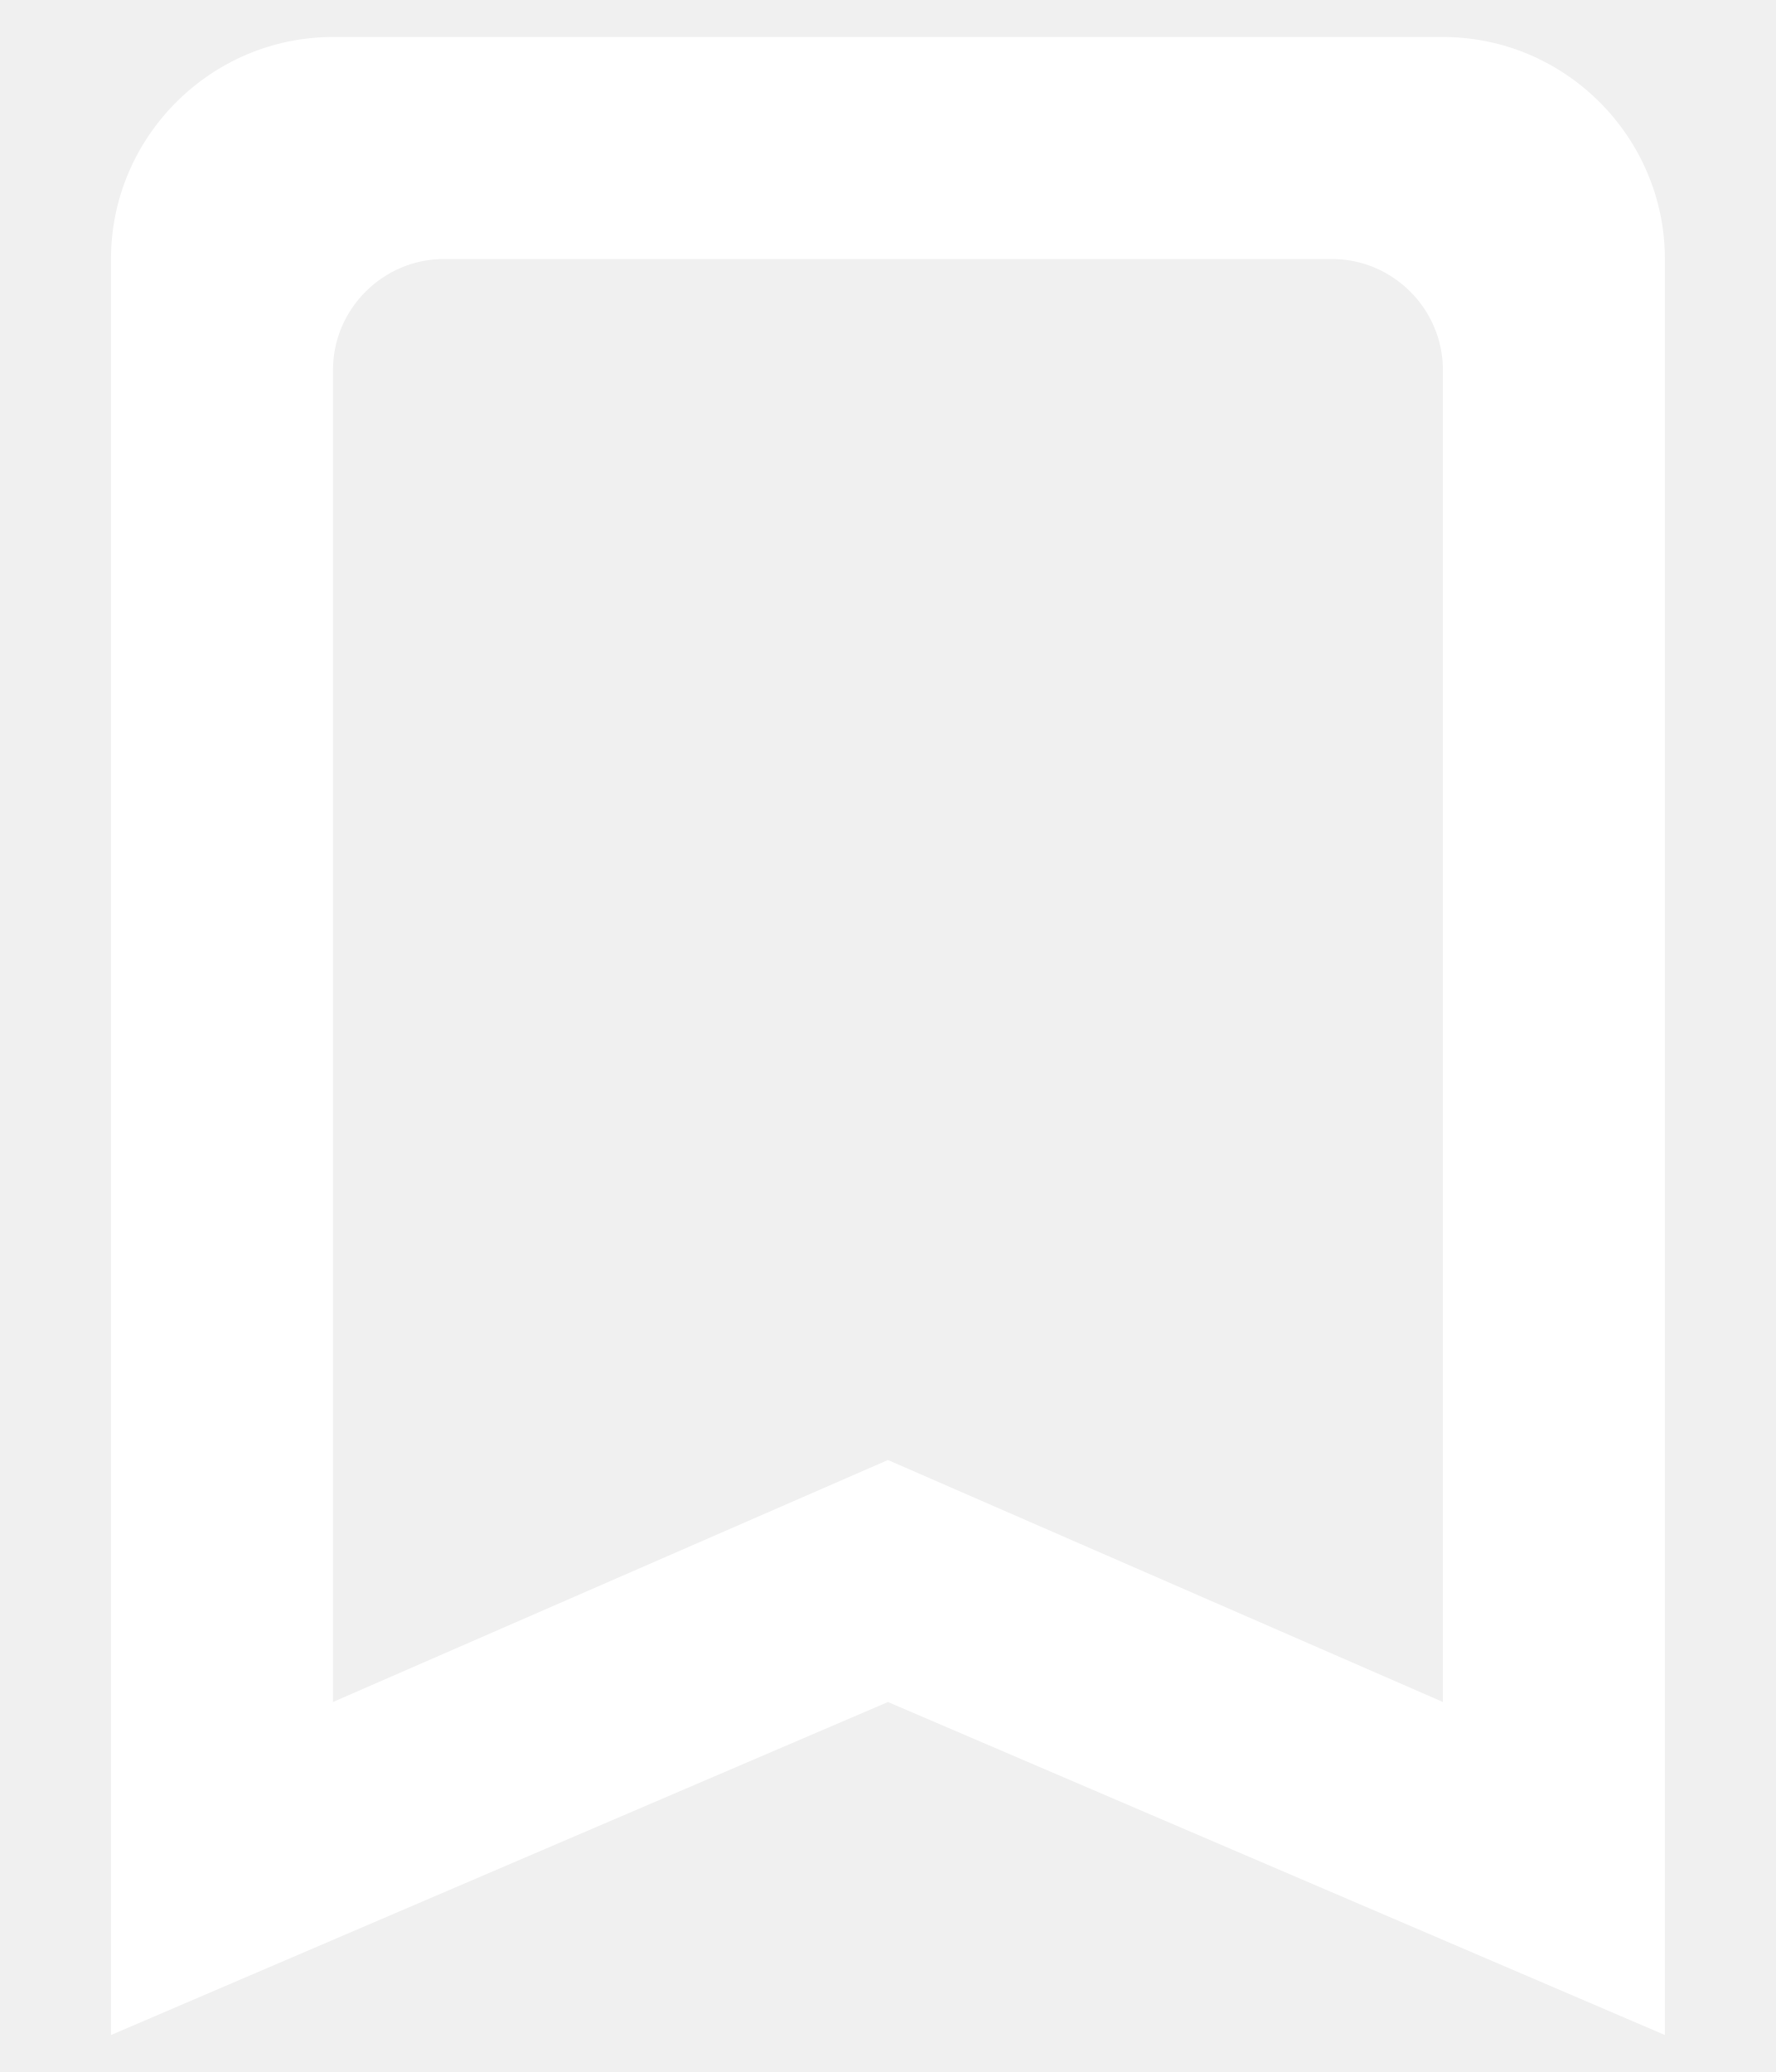
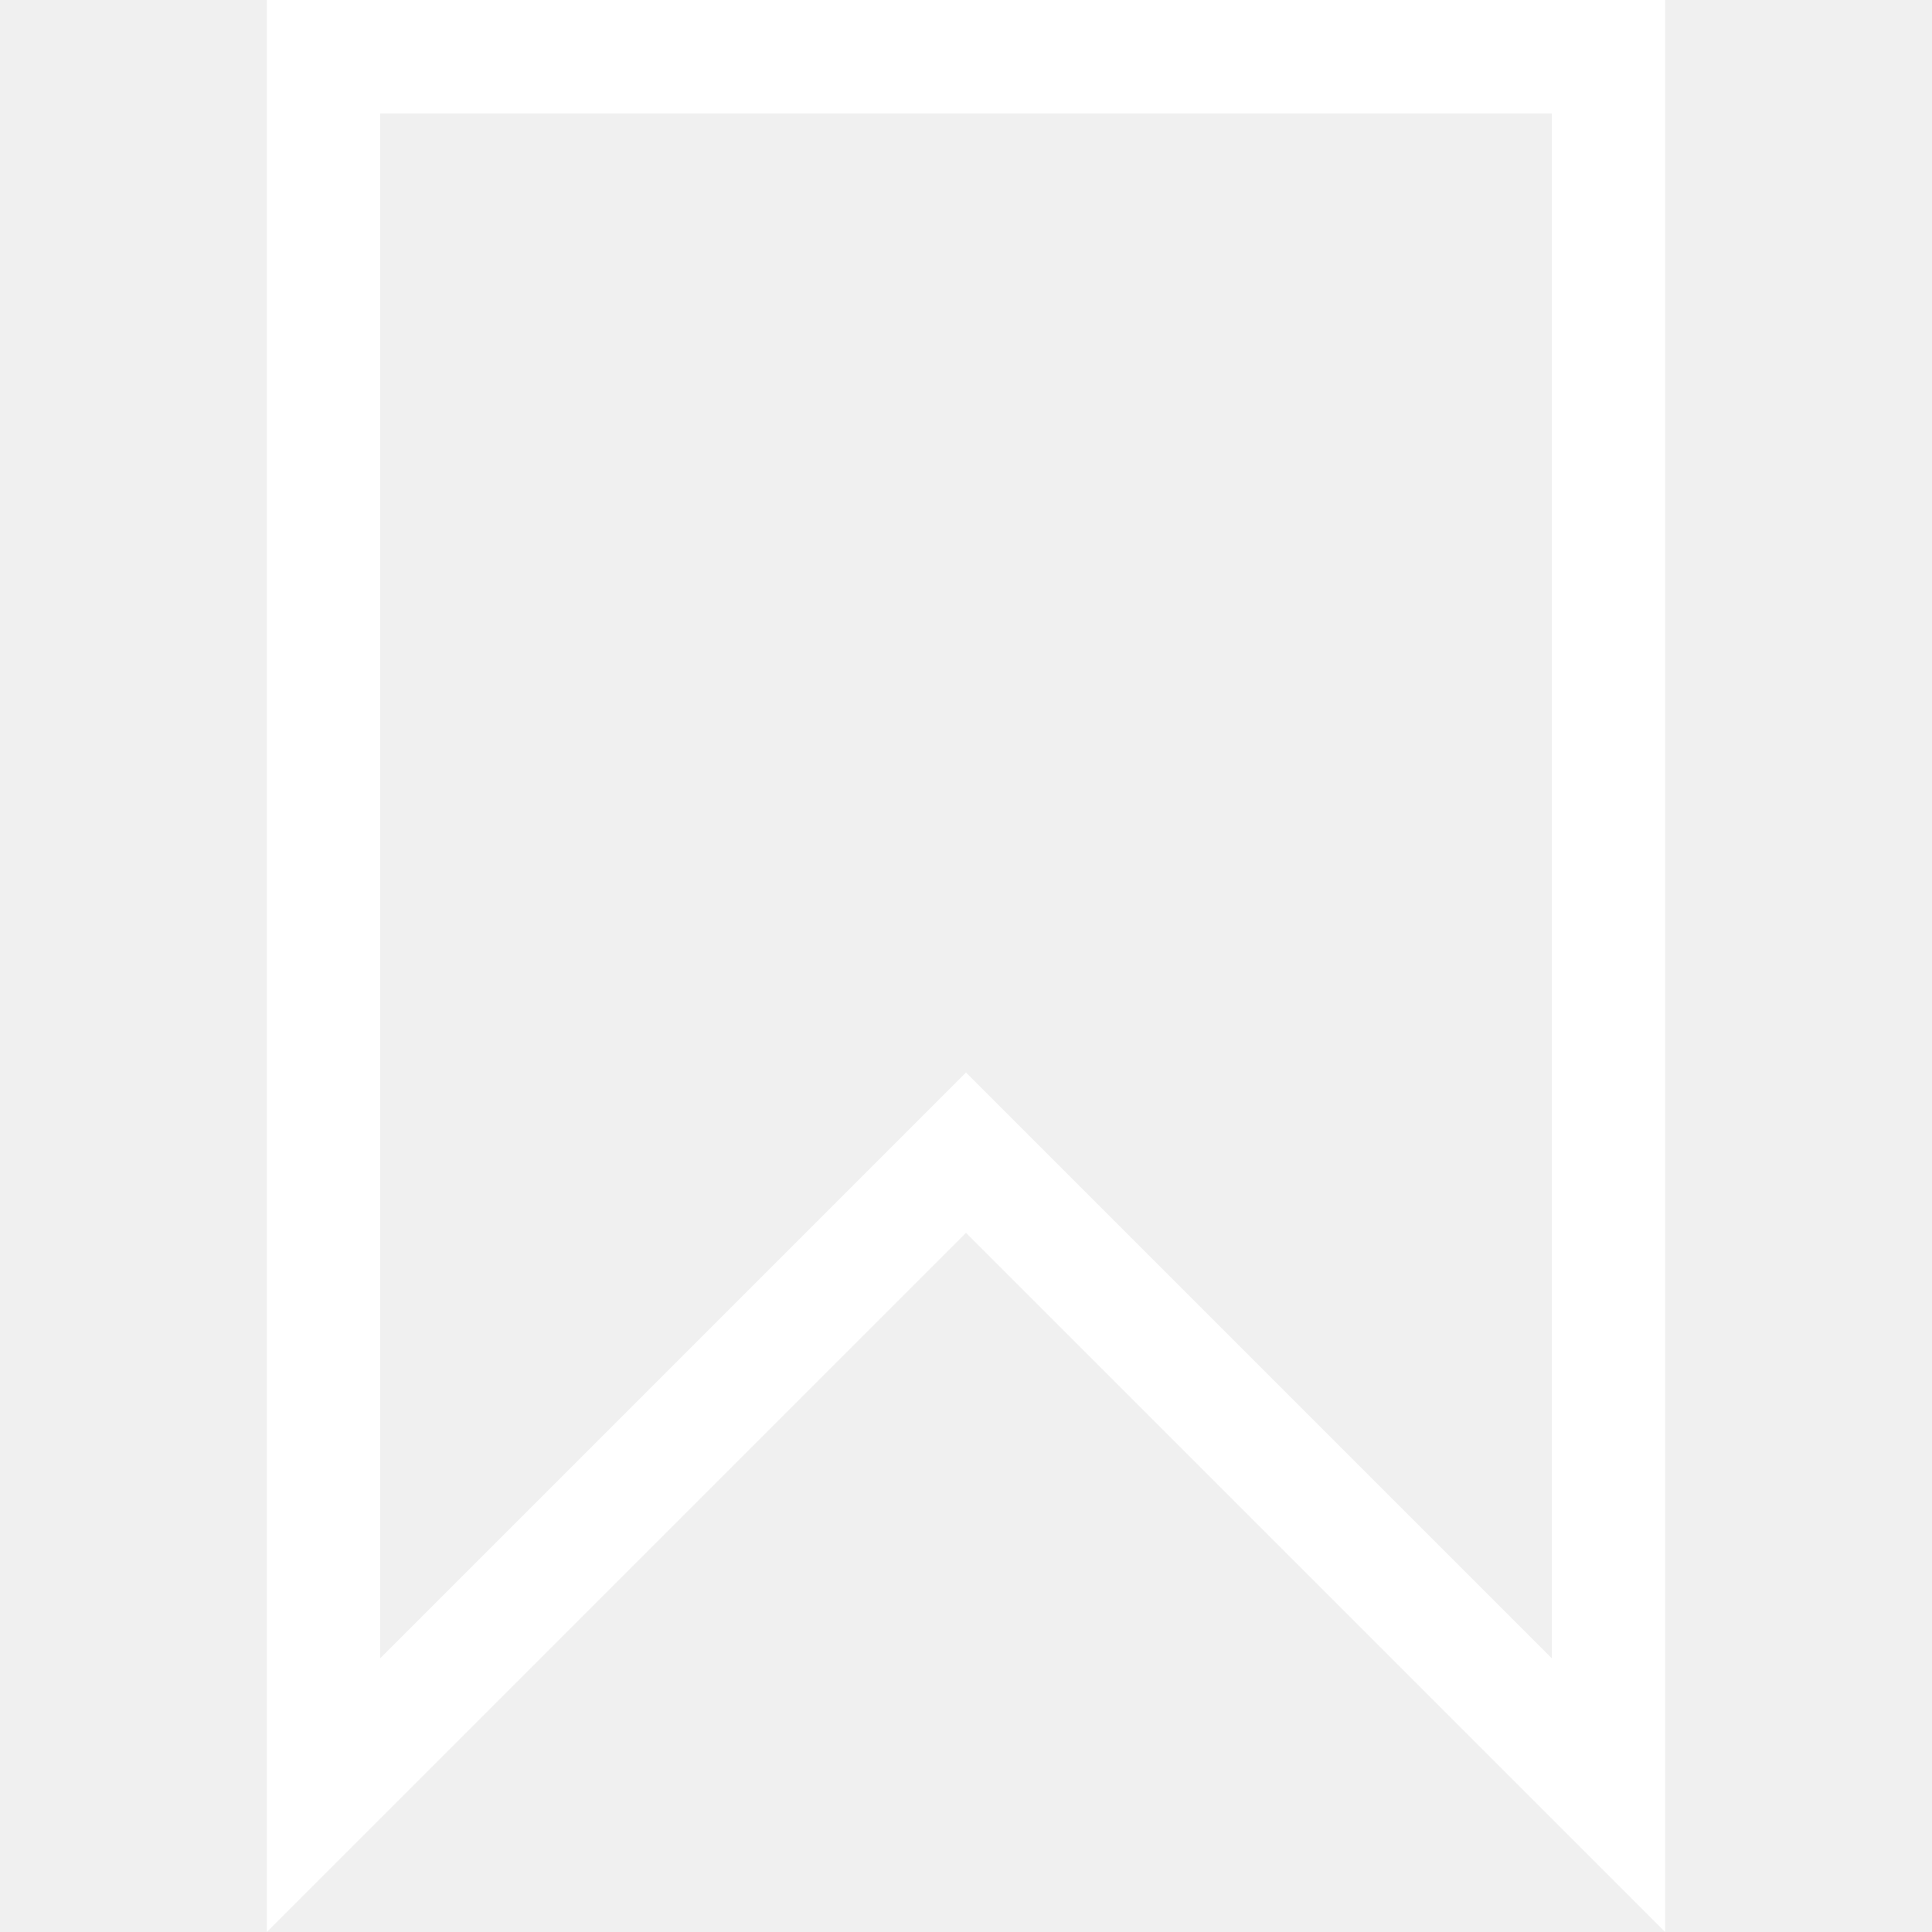
- <svg xmlns="http://www.w3.org/2000/svg" xmlns:xlink="http://www.w3.org/1999/xlink" width="12px" height="14px" viewBox="0 0 12 14" version="1.1">
-   <defs>
-     <path d="M12.75,2.25 L5.25,2.25 C4.425,2.25 3.75,2.925 3.75,3.75 L3.75,15.75 L9,13.5 L14.25,15.75 L14.25,3.75 C14.25,2.925 13.575,2.25 12.75,2.25 Z M12.75,13.5 L9,11.865 L5.25,13.5 L5.25,4.5 C5.25,4.088 5.588,3.75 6,3.75 L12,3.75 C12.412,3.75 12.75,4.088 12.75,4.5 L12.75,13.5 Z" id="path-1" />
-   </defs>
-   <g id="Test-screens" stroke="none" stroke-width="1" fill="none" fill-rule="evenodd">
-     <g id="toast:-removed-bookmark" transform="translate(-446, -9)">
-       <g id="Group-8-Copy">
-         <g id="Group-7" transform="translate(443, 4)">
-           <g id="action-/-bookmark_border_24px" transform="translate(0, 3)">
-             <mask id="mask-2" fill="white">
-               <use xlink:href="#path-1" />
-             </mask>
-             <use fill="#FFFFFF" fill-rule="evenodd" xlink:href="#path-1" />
-           </g>
-         </g>
-       </g>
+ <svg xmlns="http://www.w3.org/2000/svg" version="1.1" id="Layer_1" x="0px" y="0px" viewBox="0 0 512 512" style="enable-background:new 0 0 512 512;" xml:space="preserve">
+   <g>
+     <g>
+       <path style="fill:#FFF;" d="M70.715,0v512L256,326.715L441.285,512V0H70.715z M411.239,439.462L256,284.224L100.761,439.462V30.046h310.477V439.462z" />
    </g>
  </g>
+   <g>
+ </g>
+   <g>
+ </g>
+   <g>
+ </g>
+   <g>
+ </g>
+   <g>
+ </g>
+   <g>
+ </g>
+   <g>
+ </g>
+   <g>
+ </g>
+   <g>
+ </g>
+   <g>
+ </g>
+   <g>
+ </g>
+   <g>
+ </g>
+   <g>
+ </g>
+   <g>
+ </g>
+   <g>
+ </g>
</svg>
